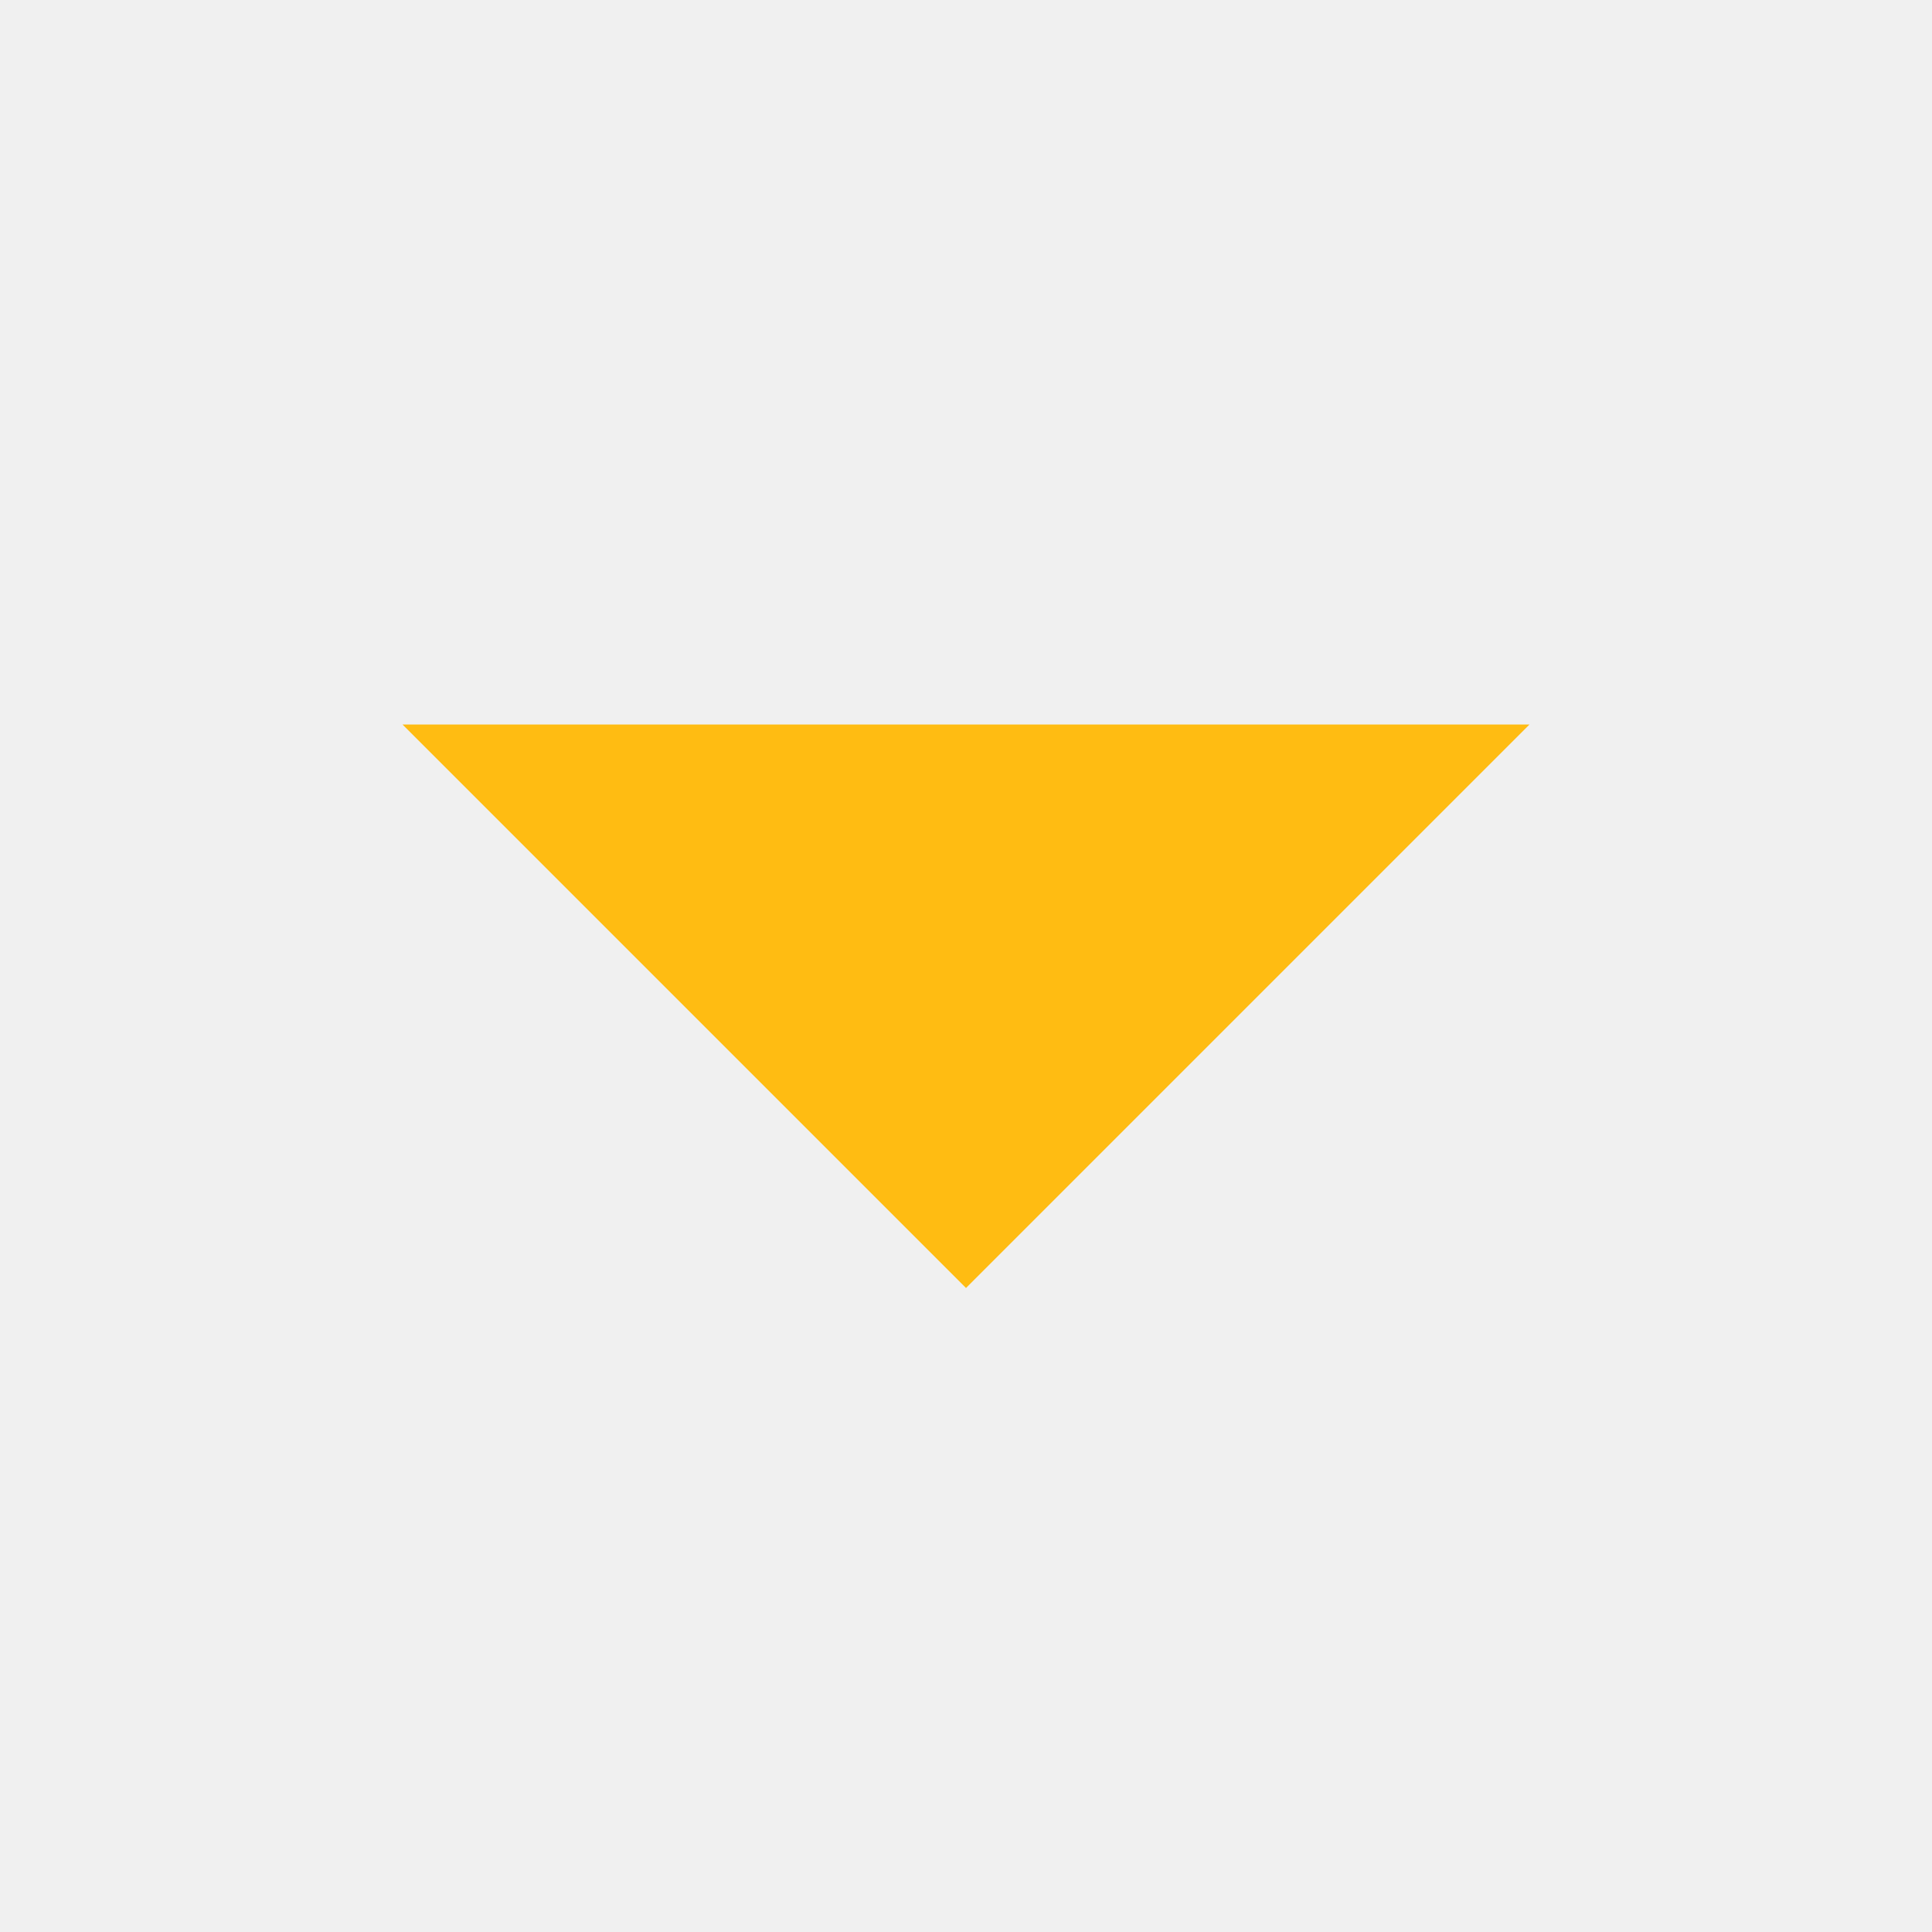
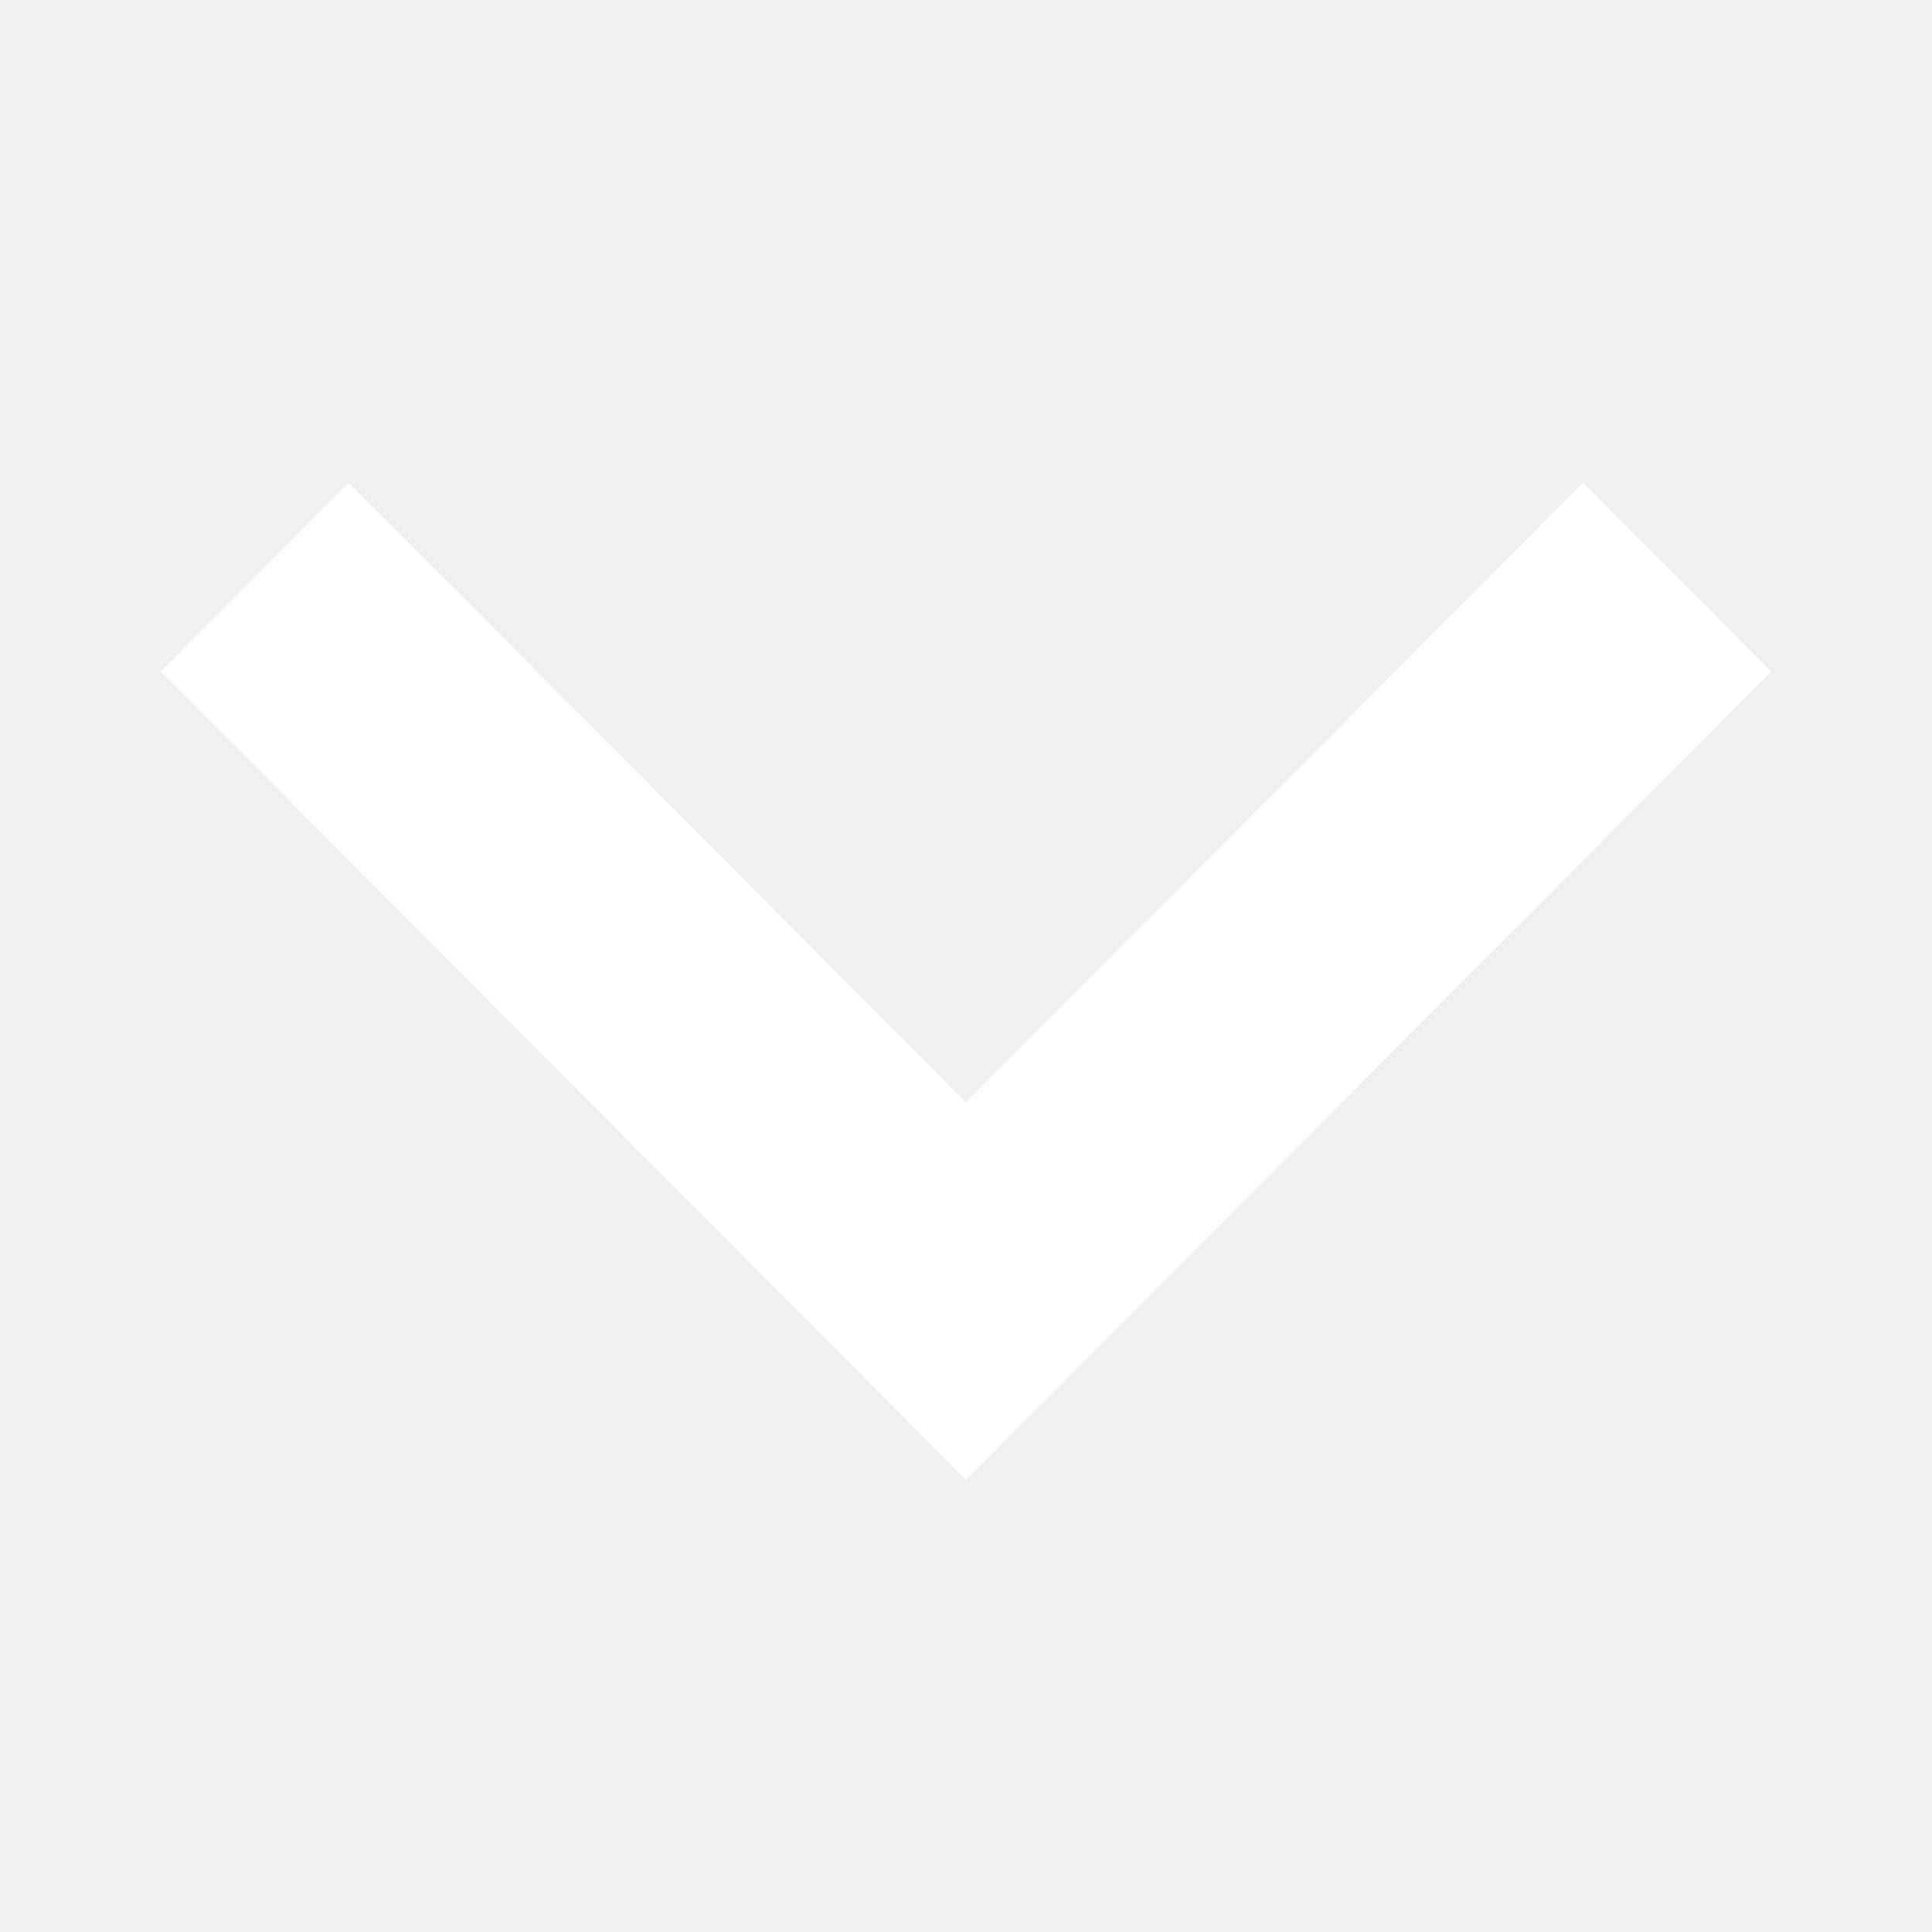
- <svg xmlns="http://www.w3.org/2000/svg" width="24" height="24" viewBox="0 0 24 24">
-   <g fill="none" fill-rule="evenodd">
-     <path d="M0 0h24v24H0z" />
-     <path fill="#FFBC12" d="M5 9l7 7 7-7z" />
+ <svg xmlns="http://www.w3.org/2000/svg" xmlns:xlink="http://www.w3.org/1999/xlink" width="24" height="24" viewBox="0 0 24 24">
+   <defs>
+     <path id="a" d="M6.152-3.81L3.81-1.476l7.696 7.666-7.696 7.667 2.342 2.333 10.038-10z" />
+   </defs>
+   <g fill="none" fill-rule="evenodd" transform="rotate(90 8 10.19)">
+     <mask id="b" fill="#fff">
+       <use xlink:href="#a" />
+     </mask>
+     <use fill="#ffffff" xlink:href="#a" />
+     <g fill="#ffffff" mask="url(#b)">
+       <path d="M-1.905-6.667h23v23h-23z" />
+     </g>
  </g>
</svg>
